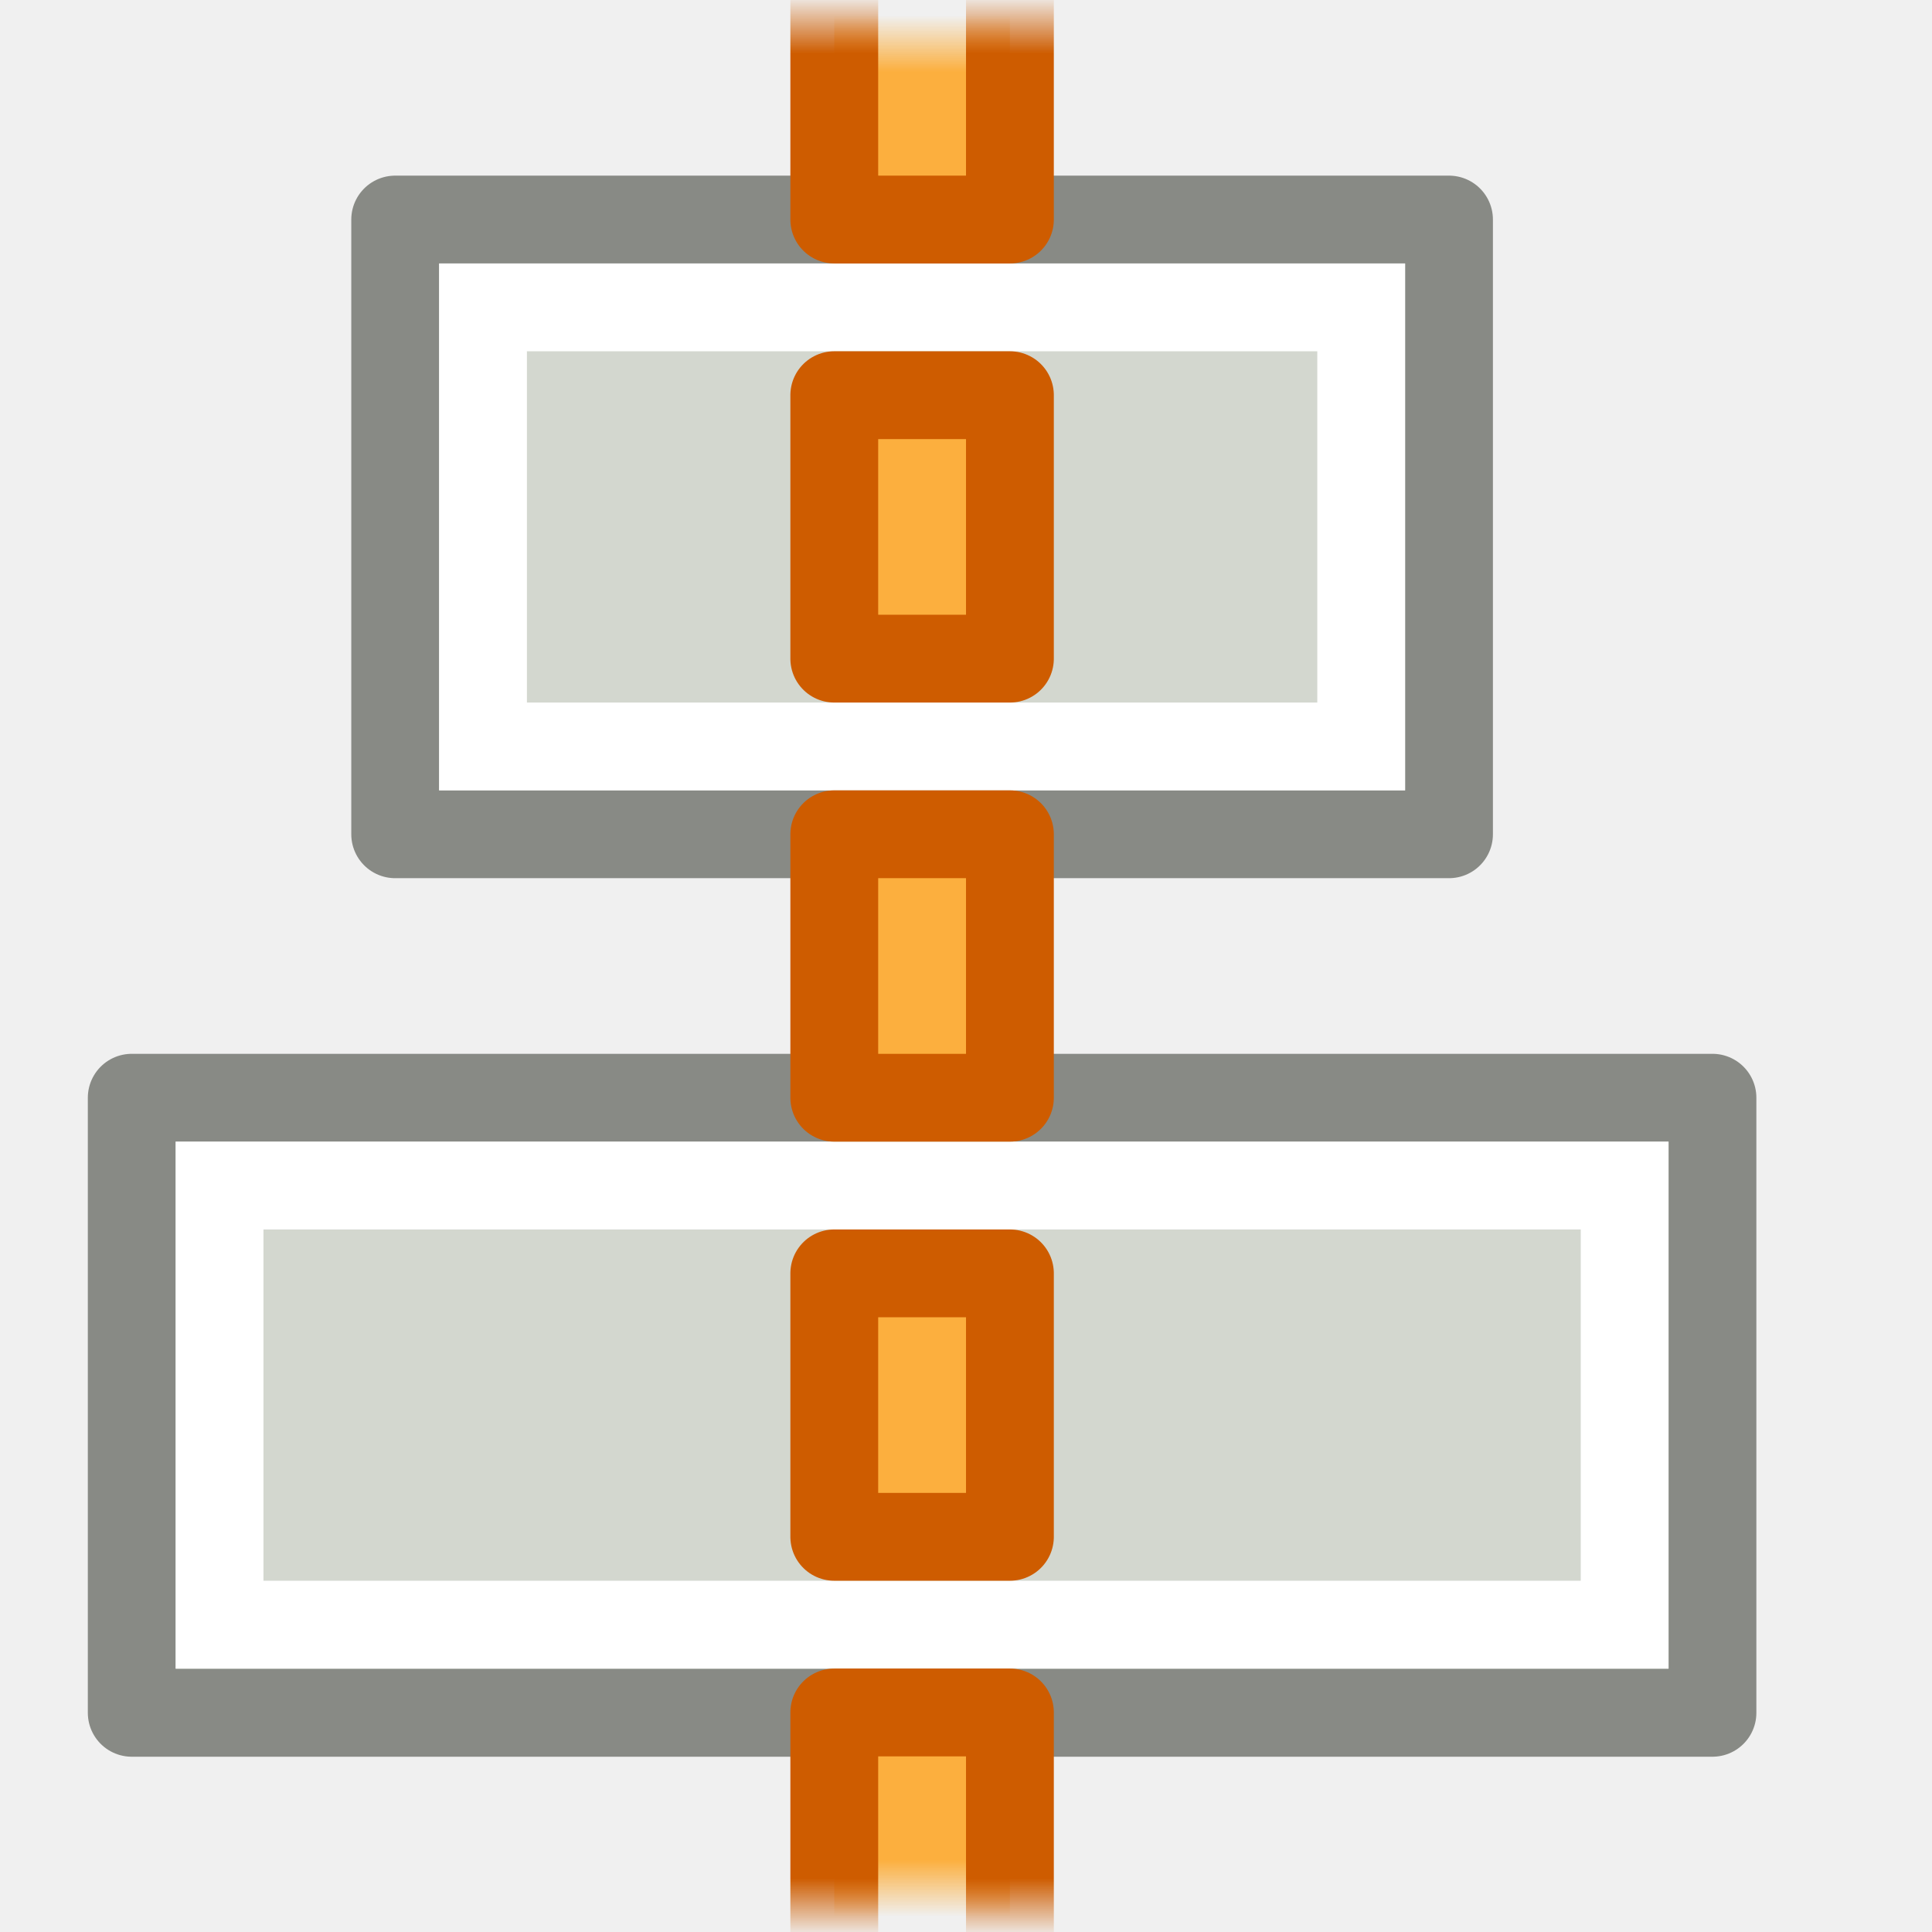
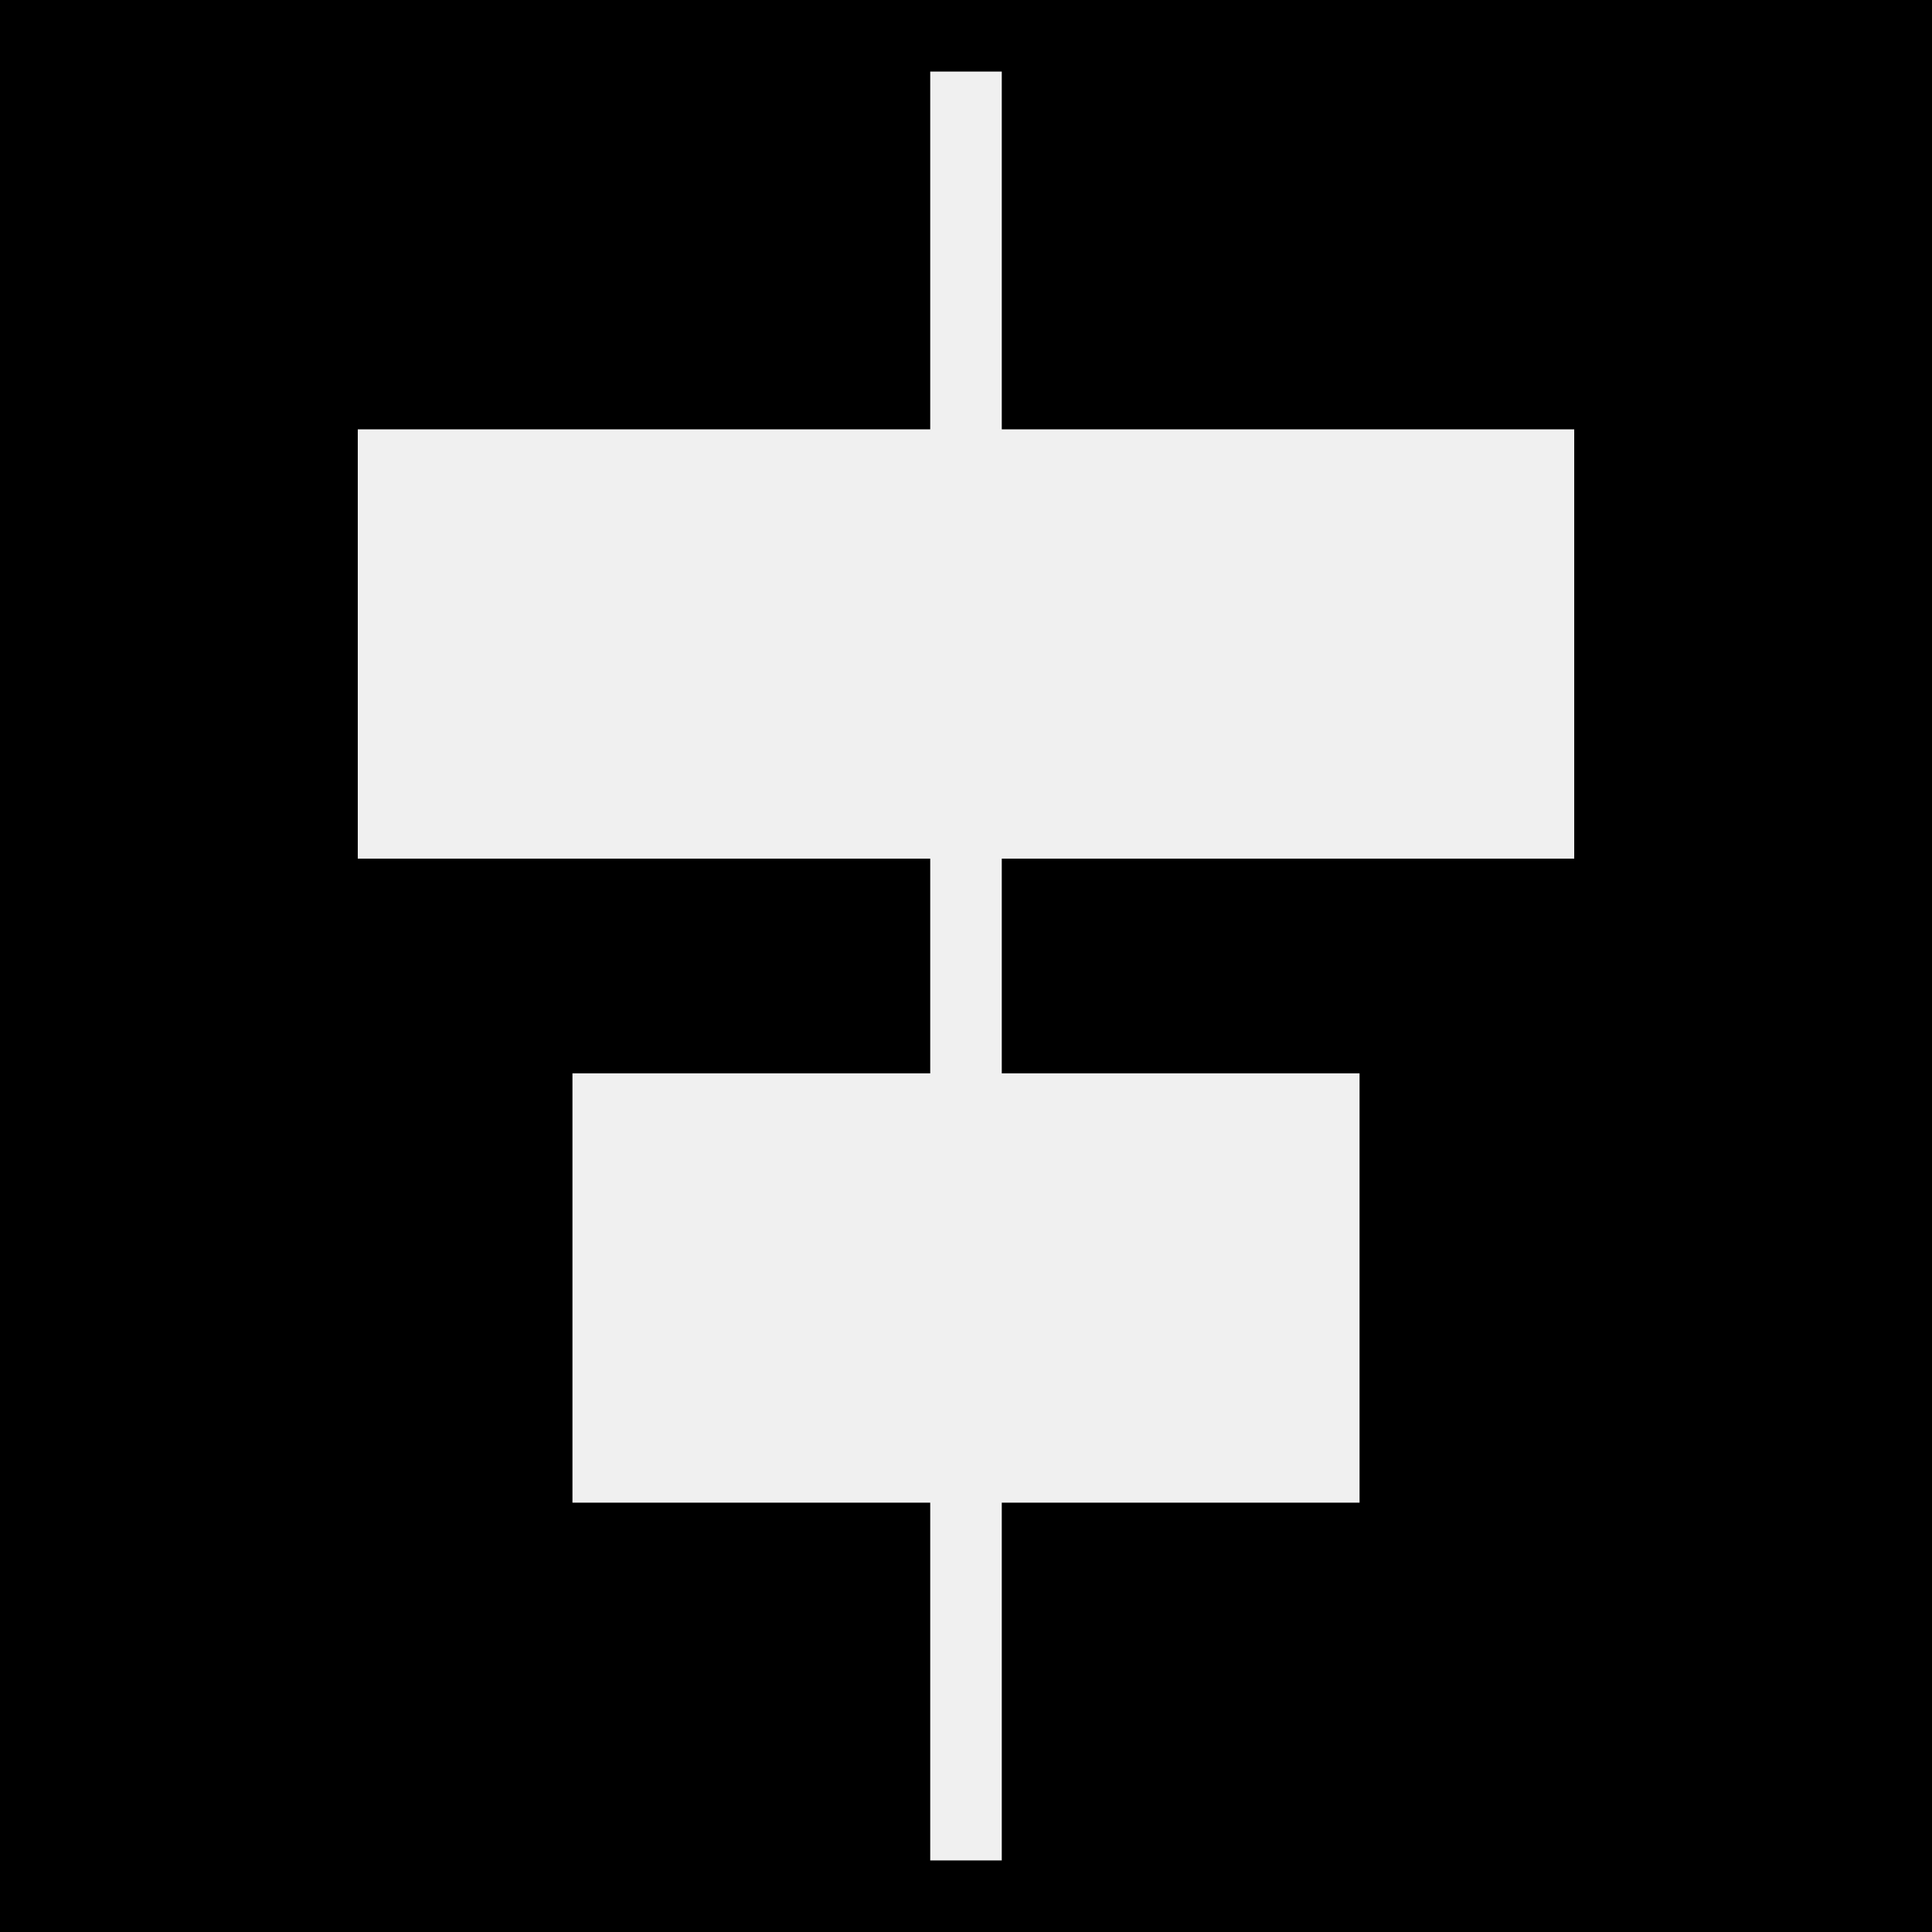
- <svg xmlns="http://www.w3.org/2000/svg" xmlns:xlink="http://www.w3.org/1999/xlink" width="22" height="22" id="svg10958" version="1.0">
-   <defs id="defs10960">
-     <linearGradient id="linearGradient2968">
-       <stop id="stop2970" offset="0" style="stop-color:#ce5c00;stop-opacity:1" />
-       <stop id="stop2972" offset="1" style="stop-color:#ce5c00;stop-opacity:0" />
-     </linearGradient>
-     <linearGradient xlink:href="#linearGradient2968" id="linearGradient4708" gradientUnits="userSpaceOnUse" gradientTransform="translate(-395.9999,-981)" x1="187.609" y1="489.359" x2="186.937" y2="489.359" />
-     <linearGradient id="linearGradient2974">
-       <stop id="stop2976" offset="0" style="stop-color:#fcaf3e;stop-opacity:1" />
-       <stop id="stop2978" offset="1" style="stop-color:#fcaf3e;stop-opacity:0" />
-     </linearGradient>
-     <linearGradient xlink:href="#linearGradient2974" id="linearGradient4706" gradientUnits="userSpaceOnUse" gradientTransform="translate(-395.9999,-981)" x1="187.816" y1="489.547" x2="187.172" y2="489.547" />
-     <linearGradient id="linearGradient2986">
-       <stop id="stop2988" offset="0" style="stop-color:#ce5c00;stop-opacity:1" />
-       <stop id="stop2990" offset="1" style="stop-color:#ce5c00;stop-opacity:0" />
-     </linearGradient>
-     <linearGradient xlink:href="#linearGradient2986" id="linearGradient4704" gradientUnits="userSpaceOnUse" x1="187.609" y1="489.359" x2="186.937" y2="489.359" />
-     <linearGradient id="linearGradient2980">
-       <stop id="stop2982" offset="0" style="stop-color:#fcaf3e;stop-opacity:1" />
-       <stop id="stop2984" offset="1" style="stop-color:#fcaf3e;stop-opacity:0" />
-     </linearGradient>
-     <linearGradient xlink:href="#linearGradient2980" id="linearGradient4702" gradientUnits="userSpaceOnUse" x1="187.816" y1="489.547" x2="187.172" y2="489.547" />
-   </defs>
-   <g id="layer1">
-     <g style="display:inline" id="g4044" transform="matrix(0,-1,1,0,-59.99991,-168)">
-       <rect style="fill:#d3d7cf;fill-opacity:1;stroke:#888a85;stroke-width:1;stroke-linecap:butt;stroke-linejoin:round;stroke-miterlimit:3;stroke-dasharray:none;stroke-dashoffset:0;stroke-opacity:1;display:inline" id="rect3851" width="12" height="7" x="-76.5" y="-177.5" transform="matrix(0,-1,1,0,0,0)" />
-       <g transform="translate(-317,-410)" id="g3853" style="display:inline">
-         <rect transform="matrix(0,-1,1,0,0,0)" y="129.496" x="-489.5" height="7.004" width="18" id="rect3855" style="color:#000000;fill:#d3d7cf;fill-opacity:1;fill-rule:evenodd;stroke:#888a85;stroke-width:1;stroke-linecap:butt;stroke-linejoin:round;marker:none;marker-start:none;marker-mid:none;marker-end:none;stroke-miterlimit:0;stroke-dasharray:none;stroke-dashoffset:0;stroke-opacity:1;display:inline" />
-         <rect transform="matrix(0,-1,1,0,0,0)" y="130.5" x="-488.5" height="5" width="16" id="rect3857" style="color:#000000;fill:none;fill-opacity:1;fill-rule:evenodd;stroke:#ffffff;stroke-width:1;stroke-linecap:round;stroke-linejoin:miter;marker:none;marker-start:none;marker-mid:none;marker-end:none;stroke-miterlimit:2;stroke-dasharray:none;stroke-dashoffset:0;stroke-opacity:1;display:inline" rx="0" ry="0" />
-       </g>
-       <rect style="fill:none;fill-opacity:1;stroke:#ffffff;stroke-width:1;stroke-linecap:butt;stroke-linejoin:miter;stroke-miterlimit:3;stroke-dasharray:none;stroke-dashoffset:0;stroke-opacity:1;display:inline" id="rect3859" width="10" height="5" x="-75.5" y="-176.5" transform="matrix(0,-1,1,0,0,0)" rx="0" ry="0" />
-       <g id="g3861" transform="translate(-377,-420)" style="display:inline">
-         <rect y="489.5" x="186.5" height="2" width="3" id="rect3863" style="fill:url(#linearGradient4702);fill-opacity:1;stroke:url(#linearGradient4704);stroke-width:1;stroke-linecap:butt;stroke-linejoin:round;stroke-miterlimit:0;stroke-dasharray:none;stroke-dashoffset:0;stroke-opacity:1" />
-         <rect y="489.5" x="191.5" height="2" width="3" id="rect3865" style="fill:#fcaf3e;fill-opacity:1;stroke:#ce5c00;stroke-width:1;stroke-linecap:butt;stroke-linejoin:round;stroke-miterlimit:0;stroke-dasharray:none;stroke-dashoffset:0;stroke-opacity:1" />
-         <rect y="489.5" x="196.5" height="2" width="3" id="rect3867" style="fill:#fcaf3e;fill-opacity:1;stroke:#ce5c00;stroke-width:1;stroke-linecap:butt;stroke-linejoin:round;stroke-miterlimit:0;stroke-dasharray:none;stroke-dashoffset:0;stroke-opacity:1" />
-         <rect y="489.5" x="201.5" height="2" width="3" id="rect3869" style="fill:#fcaf3e;fill-opacity:1;stroke:#ce5c00;stroke-width:1;stroke-linecap:butt;stroke-linejoin:round;stroke-miterlimit:0;stroke-dasharray:none;stroke-dashoffset:0;stroke-opacity:1" />
-         <rect transform="scale(-1,-1)" y="-491.5" x="-209.5" height="2" width="3" id="rect3871" style="fill:url(#linearGradient4706);fill-opacity:1;stroke:url(#linearGradient4708);stroke-width:1;stroke-linecap:butt;stroke-linejoin:round;stroke-miterlimit:0;stroke-dasharray:none;stroke-dashoffset:0;stroke-opacity:1" />
-       </g>
-     </g>
+ <svg xmlns="http://www.w3.org/2000/svg" id="Untitled-Page%201" viewBox="0 0 27 27" style="background-color:#ffffff00" version="1.1" xml:space="preserve" x="0px" y="0px" width="27px" height="27px">
+   <g id="Layer%201">
+     <path d="M 13 1 L 14 1 L 14 6 L 22 6 L 22 12 L 14 12 L 14 15 L 19 15 L 19 21 L 14 21 L 14 26 L 13 26 L 13 21 L 8 21 L 8 15 L 13 15 L 13 12 L 5 12 L 5 6 L 13 6 L 13 1 ZM 0 0 L 0 27 L 27 27 L 27 0 L 0 0 Z" fill="#000000" />
  </g>
</svg>
